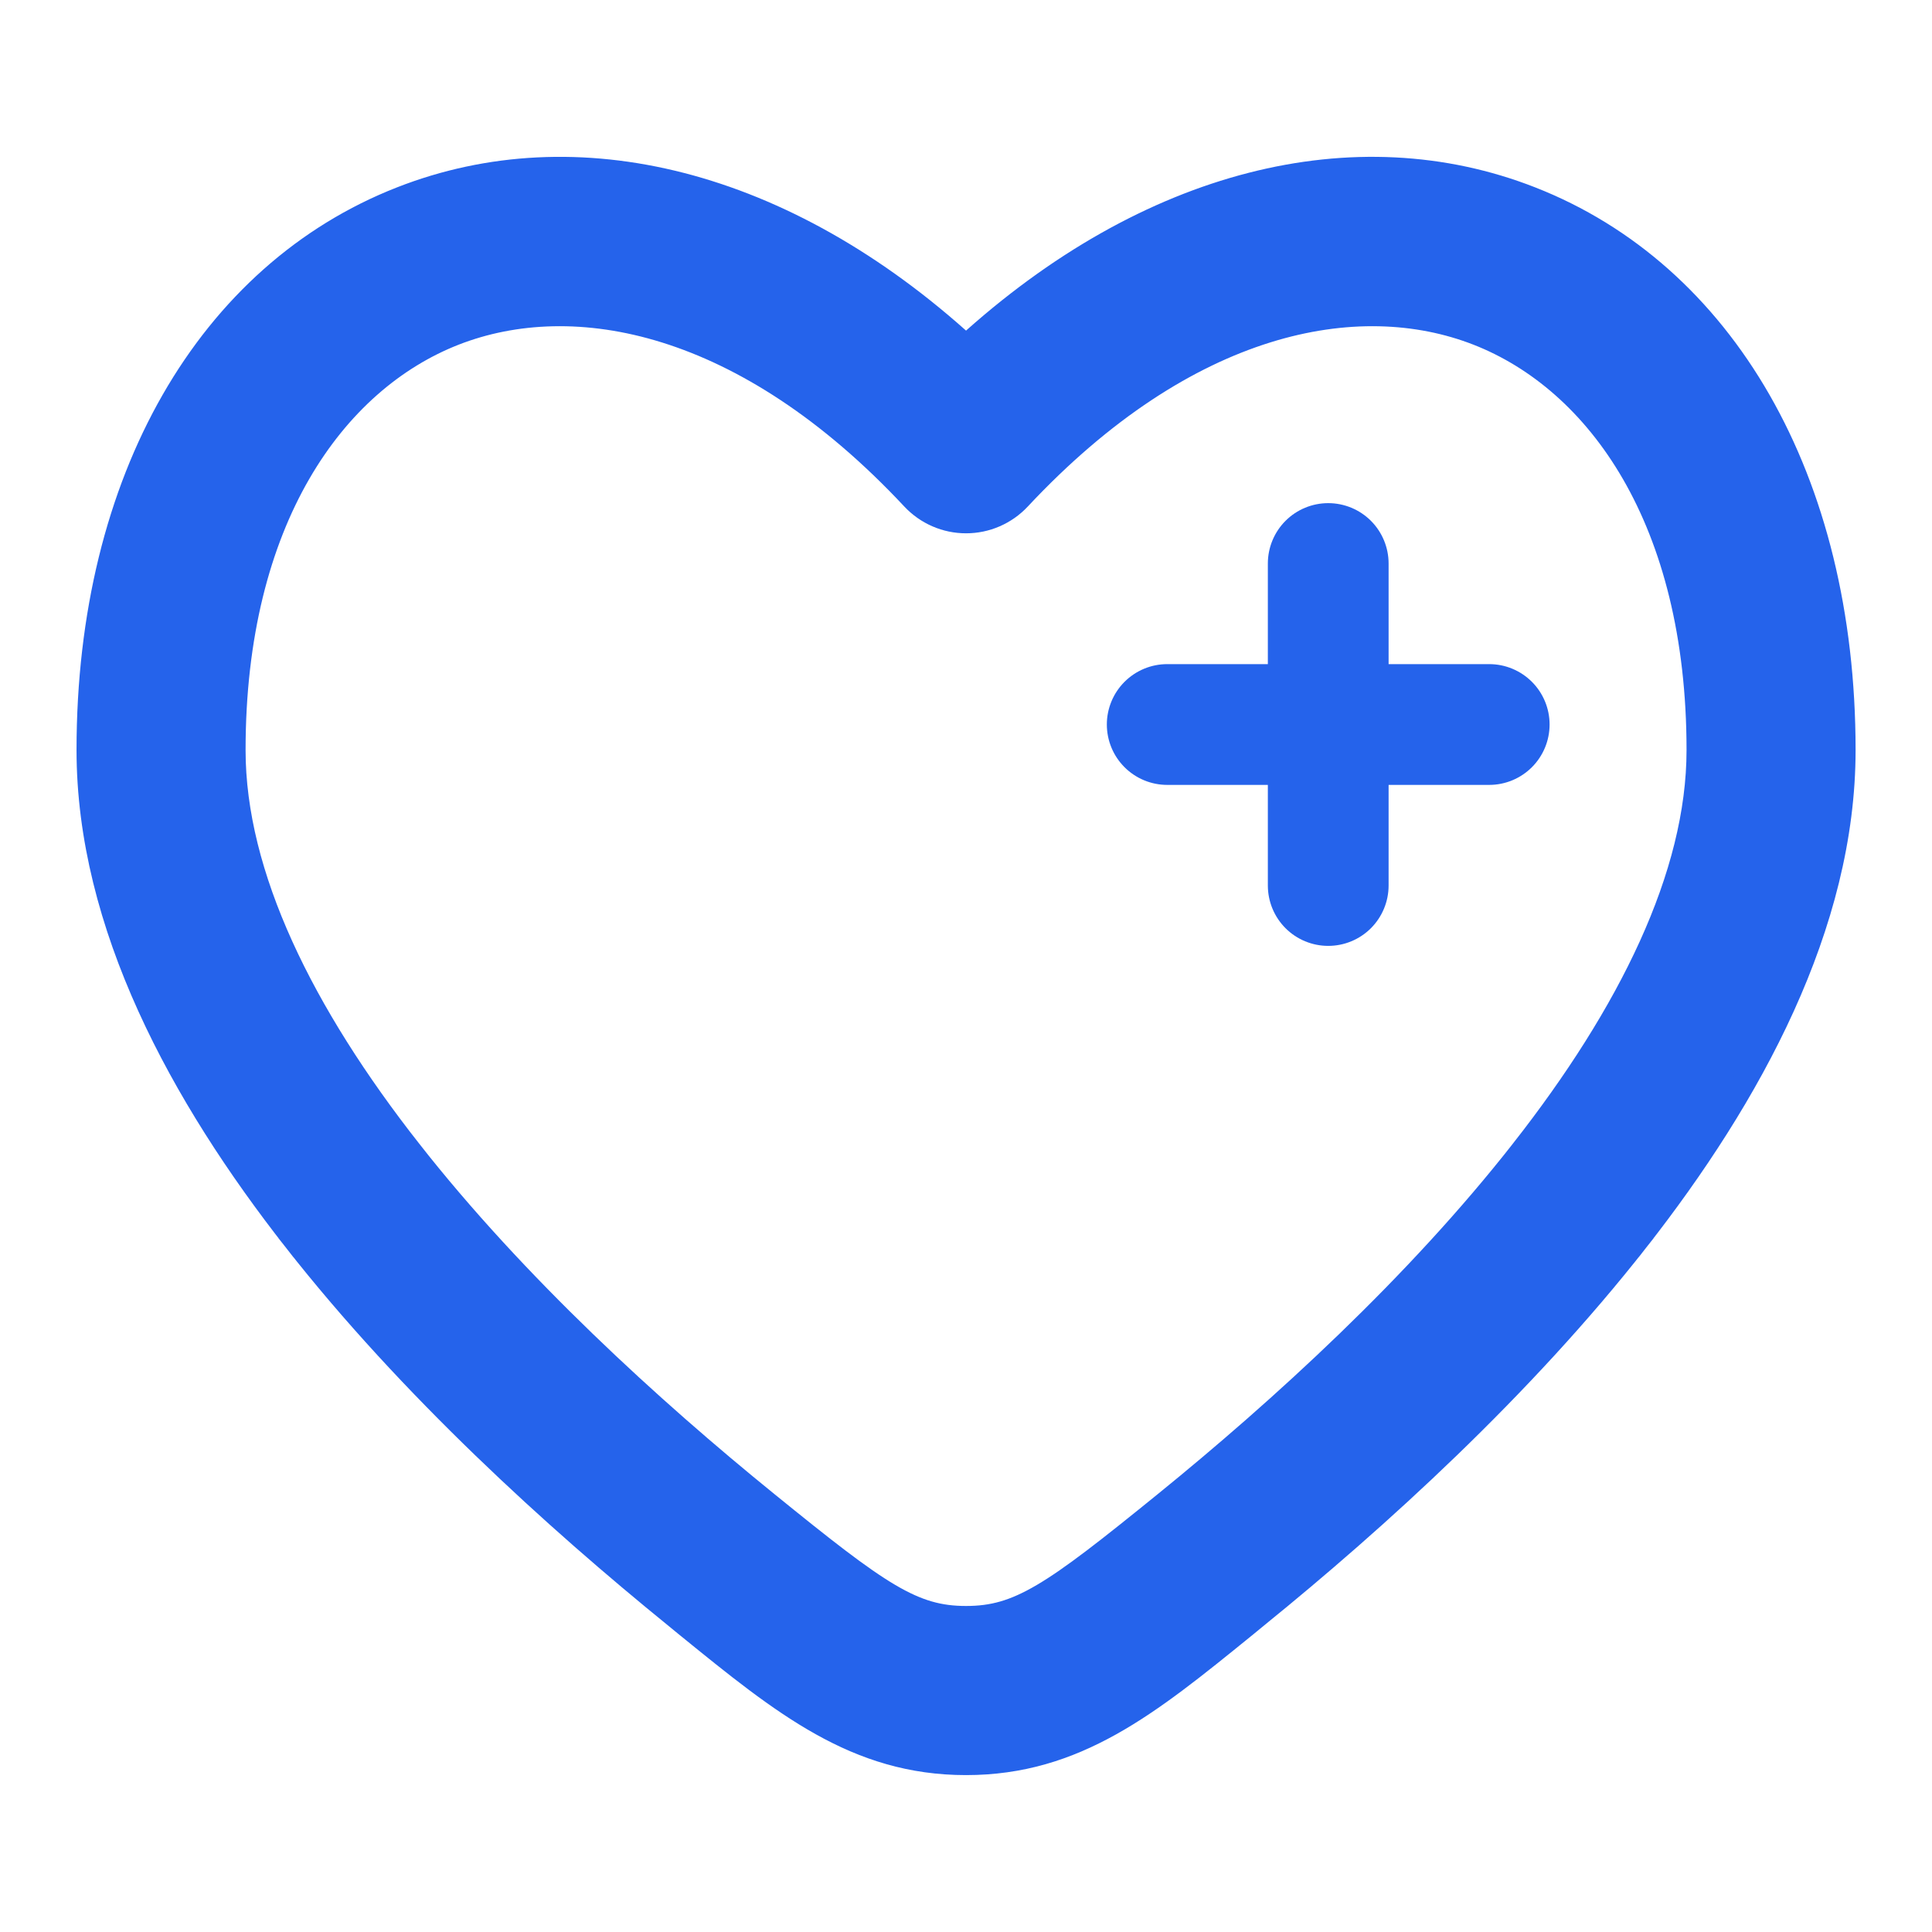
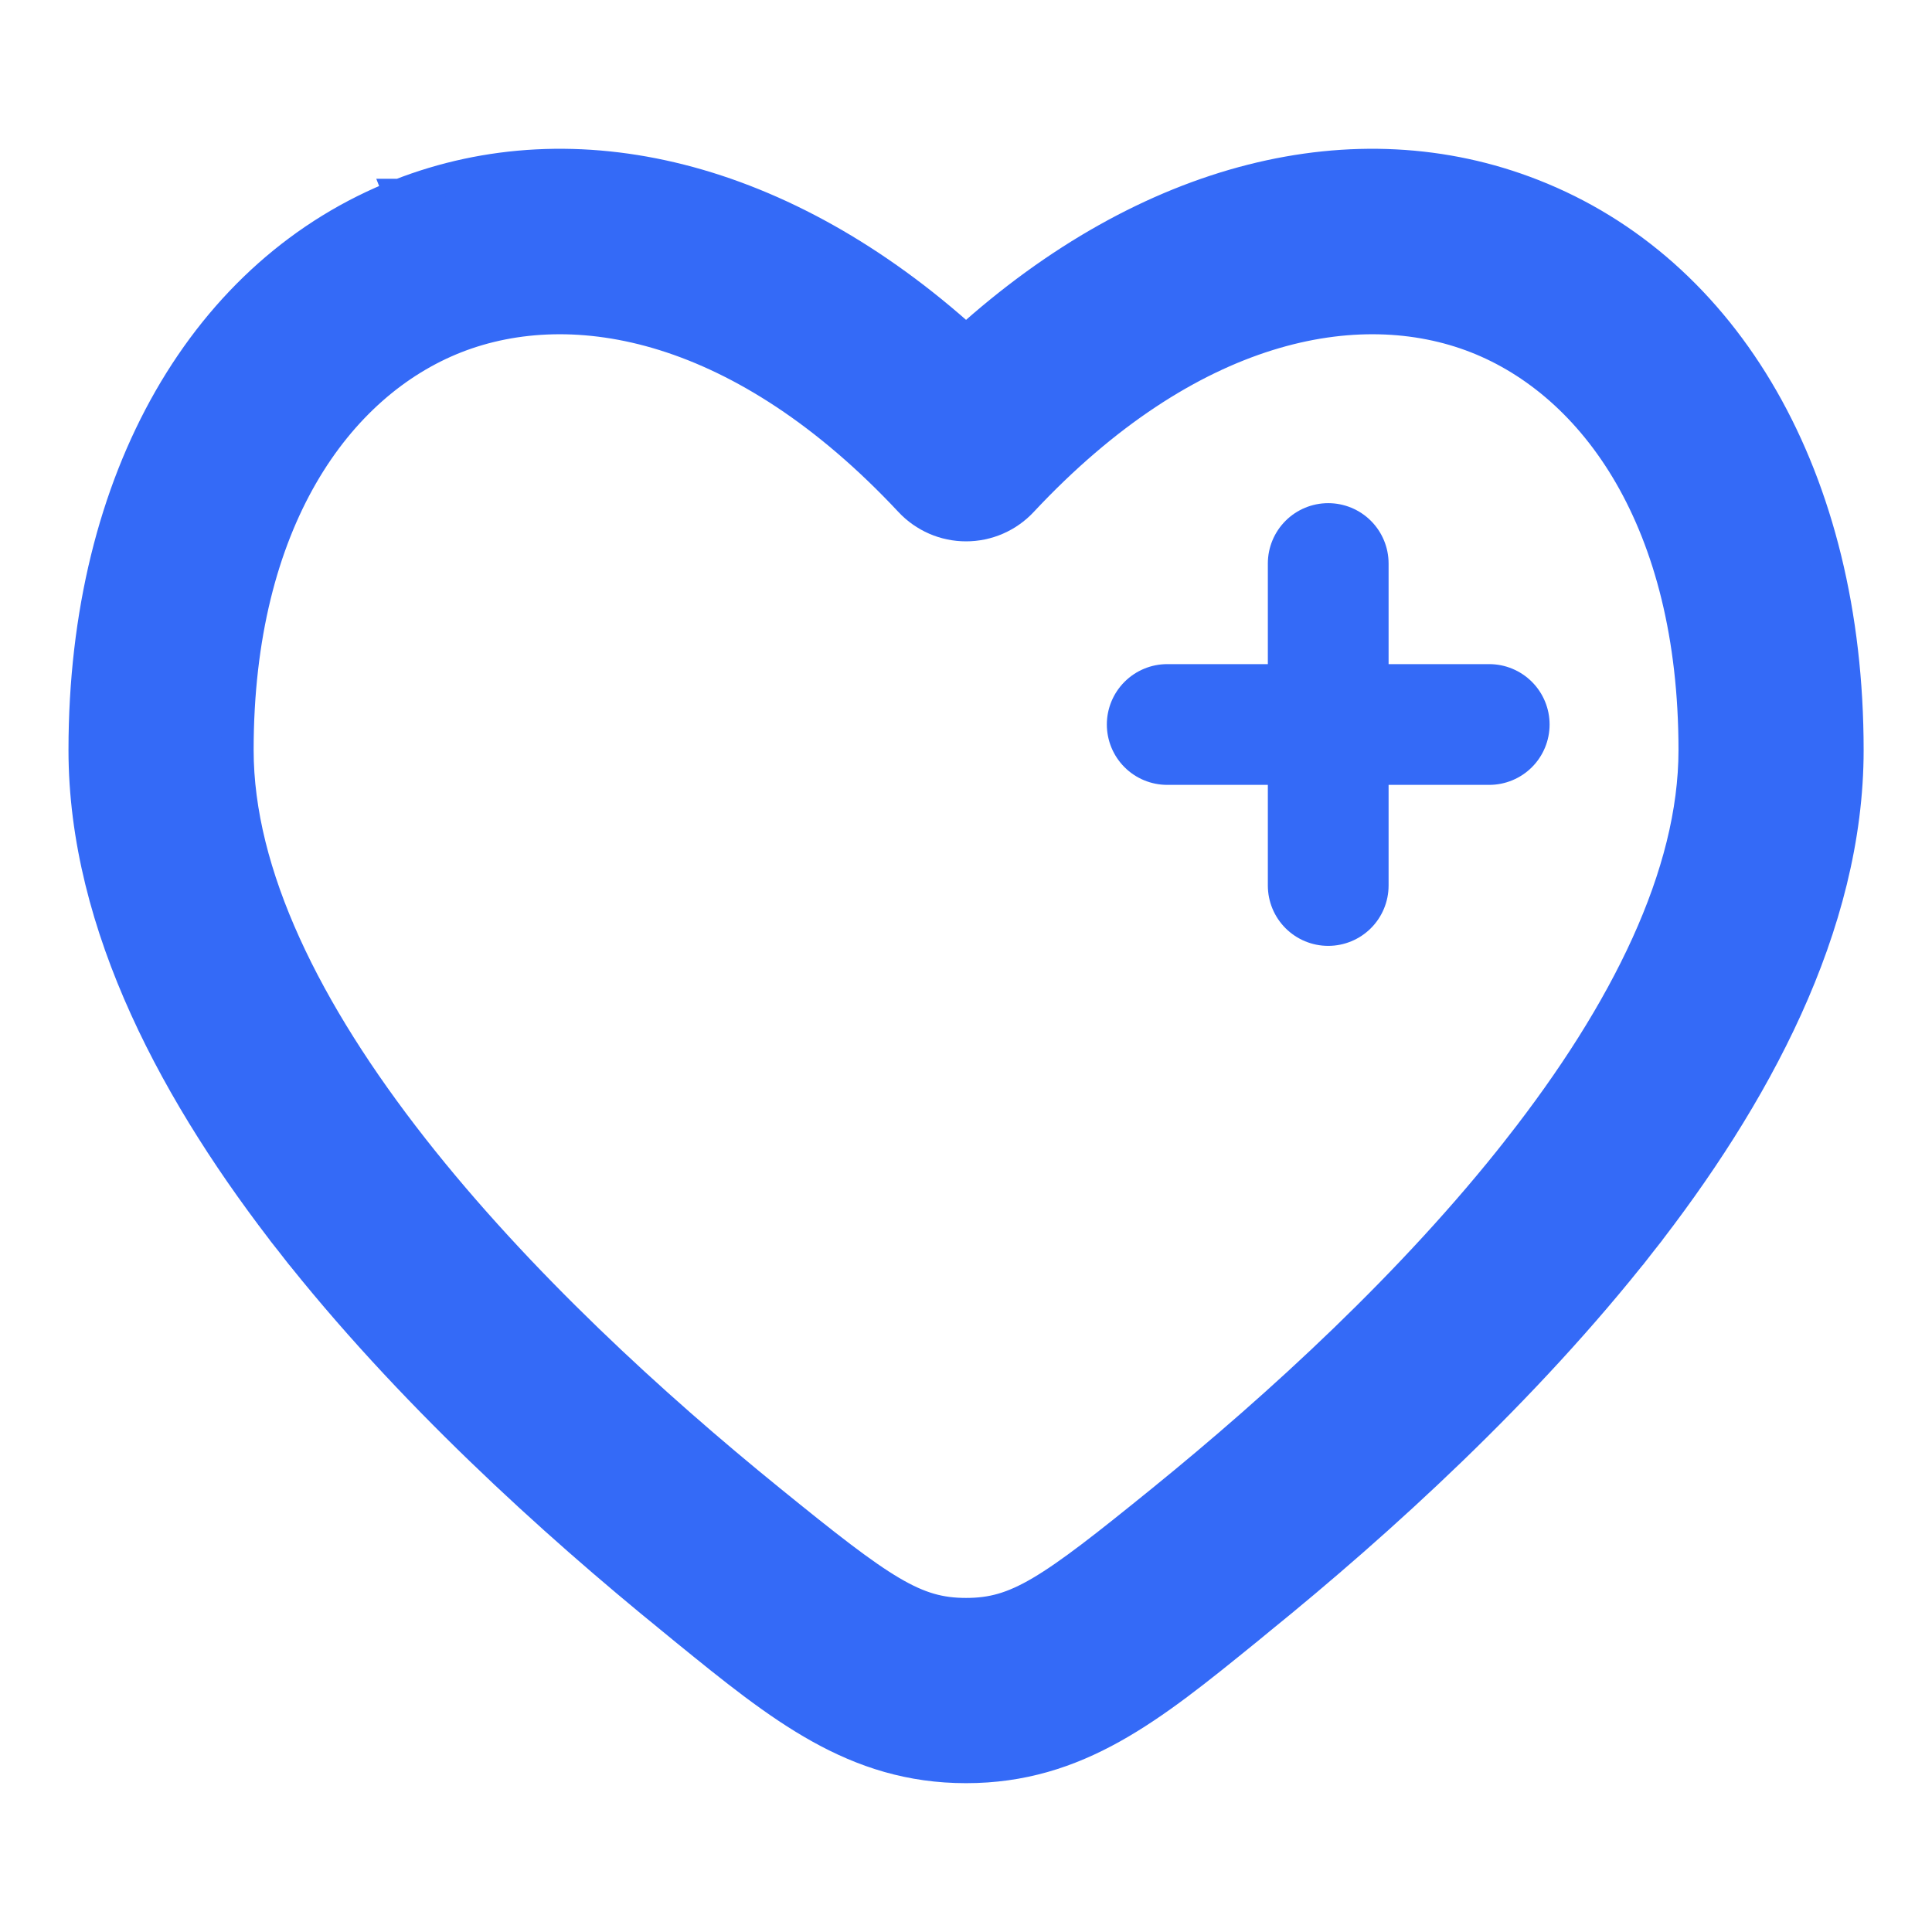
- <svg xmlns="http://www.w3.org/2000/svg" width="80" height="80" viewBox="0 0 80 80" fill="none">
-   <path d="M57.499 23.334C57.499 22.671 57.235 22.035 56.767 21.566C56.298 21.097 55.662 20.834 54.999 20.834C54.336 20.834 53.7 21.097 53.231 21.566C52.762 22.035 52.499 22.671 52.499 23.334V27.5H48.332C47.669 27.5 47.033 27.764 46.564 28.233C46.095 28.702 45.832 29.337 45.832 30C45.832 30.664 46.095 31.299 46.564 31.768C47.033 32.237 47.669 32.501 48.332 32.501H52.499V36.667C52.499 37.33 52.762 37.966 53.231 38.435C53.7 38.904 54.336 39.167 54.999 39.167C55.662 39.167 56.298 38.904 56.767 38.435C57.235 37.966 57.499 37.33 57.499 36.667V32.501H61.665C62.328 32.501 62.964 32.237 63.433 31.768C63.902 31.299 64.165 30.664 64.165 30C64.165 29.337 63.902 28.702 63.433 28.233C62.964 27.764 62.328 27.5 61.665 27.5H57.499V23.334Z" fill="#2563EB" />
-   <path d="M28.428 67.29L28.43 67.291L28.501 67.349C32.44 70.549 35.46 73.003 40.002 73.003C44.539 73.003 47.55 70.559 51.48 67.368L51.574 67.292L51.576 67.29L52.021 66.925C52.021 66.925 52.021 66.924 52.022 66.924C57.009 62.879 63 57.44 67.772 51.355L67.379 51.047L67.772 51.355C72.485 45.346 76.336 38.289 76.336 31.06C76.336 19.834 71.325 11.331 63.385 8.224C56.149 5.388 47.558 7.466 40.002 14.363C32.446 7.466 23.855 5.388 16.62 8.225C8.68 11.331 3.669 19.834 3.669 31.057C3.669 38.289 7.519 45.346 12.232 51.355L12.626 51.047L12.232 51.355C17.004 57.44 22.995 62.876 27.983 66.924C27.983 66.924 27.983 66.925 27.984 66.925L28.428 67.29ZM63.049 47.651L63.049 47.652C58.668 53.243 53.06 58.357 48.241 62.268C45.91 64.159 44.406 65.343 43.188 66.06C41.998 66.76 41.108 67 40.002 67C38.897 67 38.006 66.76 36.817 66.06C35.599 65.342 34.094 64.157 31.764 62.265L31.764 62.265C26.945 58.357 21.337 53.24 16.956 47.655L16.562 47.963L16.956 47.655C12.515 41.994 9.669 36.261 9.669 31.06C9.669 21.519 13.823 15.763 18.804 13.809C23.774 11.866 30.863 13.201 37.81 20.632C38.091 20.932 38.43 21.171 38.807 21.335C39.184 21.499 39.591 21.583 40.002 21.583C40.413 21.583 40.82 21.499 41.197 21.335C41.574 21.171 41.913 20.932 42.194 20.632C49.141 13.201 56.23 11.866 61.2 13.809C66.182 15.76 70.336 21.518 70.336 31.06C70.336 36.261 67.486 41.994 63.049 47.651Z" fill="#2563EB" stroke="#2563EB" />
+ <svg xmlns="http://www.w3.org/2000/svg" width="60" height="60" viewBox="0 0 60 60" fill="none">
+   <path d="M43.124 17.5C43.124 17.003 42.926 16.526 42.575 16.175C42.223 15.823 41.746 15.626 41.249 15.626C40.752 15.626 40.275 15.823 39.923 16.175C39.572 16.526 39.374 17.003 39.374 17.5V20.625H36.249C35.752 20.625 35.275 20.823 34.923 21.175C34.572 21.526 34.374 22.003 34.374 22.5C34.374 22.998 34.572 23.475 34.923 23.826C35.275 24.178 35.752 24.375 36.249 24.375H39.374V27.5C39.374 27.998 39.572 28.475 39.923 28.826C40.275 29.178 40.752 29.375 41.249 29.375C41.746 29.375 42.223 29.178 42.575 28.826C42.926 28.475 43.124 27.998 43.124 27.5V24.375H46.249C46.746 24.375 47.223 24.178 47.575 23.826C47.926 23.475 48.124 22.998 48.124 22.5C48.124 22.003 47.926 21.526 47.575 21.175C47.223 20.823 46.746 20.625 46.249 20.625H43.124V17.5Z" fill="#346AF7" />
+   <path d="M12.42 6.052C6.403 8.406 2.627 14.841 2.627 23.293C2.627 28.759 5.536 34.079 9.076 38.594L9.469 38.285L9.076 38.594C12.663 43.167 17.164 47.251 20.908 50.29C20.909 50.29 20.909 50.291 20.909 50.291L21.242 50.564L21.244 50.566L21.314 50.623C24.254 53.011 26.551 54.878 30.002 54.878C33.449 54.878 35.739 53.018 38.672 50.637L38.76 50.566L38.762 50.564L39.094 50.291C39.095 50.291 39.095 50.29 39.096 50.29C42.84 47.253 47.341 43.167 50.928 38.594L50.535 38.285L50.928 38.594C54.468 34.079 57.377 28.759 57.377 23.295C57.377 14.841 53.601 8.406 47.584 6.052C42.128 3.913 35.673 5.469 30.002 10.603C24.33 5.469 17.876 3.913 12.42 6.052ZM12.42 6.052L12.602 6.518L12.419 6.052C12.42 6.052 12.42 6.052 12.42 6.052ZM47.188 35.661L47.188 35.662C43.911 39.845 39.713 43.673 36.102 46.604C34.352 48.024 33.231 48.905 32.328 49.437C31.452 49.953 30.806 50.125 30.002 50.125C29.198 50.125 28.552 49.953 27.676 49.437C26.773 48.905 25.652 48.023 23.902 46.602L23.902 46.602C20.291 43.673 16.093 39.843 12.815 35.664L12.815 35.664C9.491 31.426 7.377 27.154 7.377 23.295C7.377 16.175 10.474 11.915 14.149 10.473C17.814 9.04 23.08 10.011 28.267 15.559C28.489 15.797 28.758 15.986 29.056 16.116C29.355 16.246 29.677 16.312 30.002 16.312C30.327 16.312 30.649 16.246 30.948 16.116C31.246 15.986 31.515 15.797 31.737 15.559C36.924 10.011 42.189 9.04 45.855 10.473C49.53 11.912 52.627 16.174 52.627 23.295C52.627 27.154 50.511 31.426 47.188 35.661Z" fill="#346AF7" stroke="#346AF7" />
</svg>
